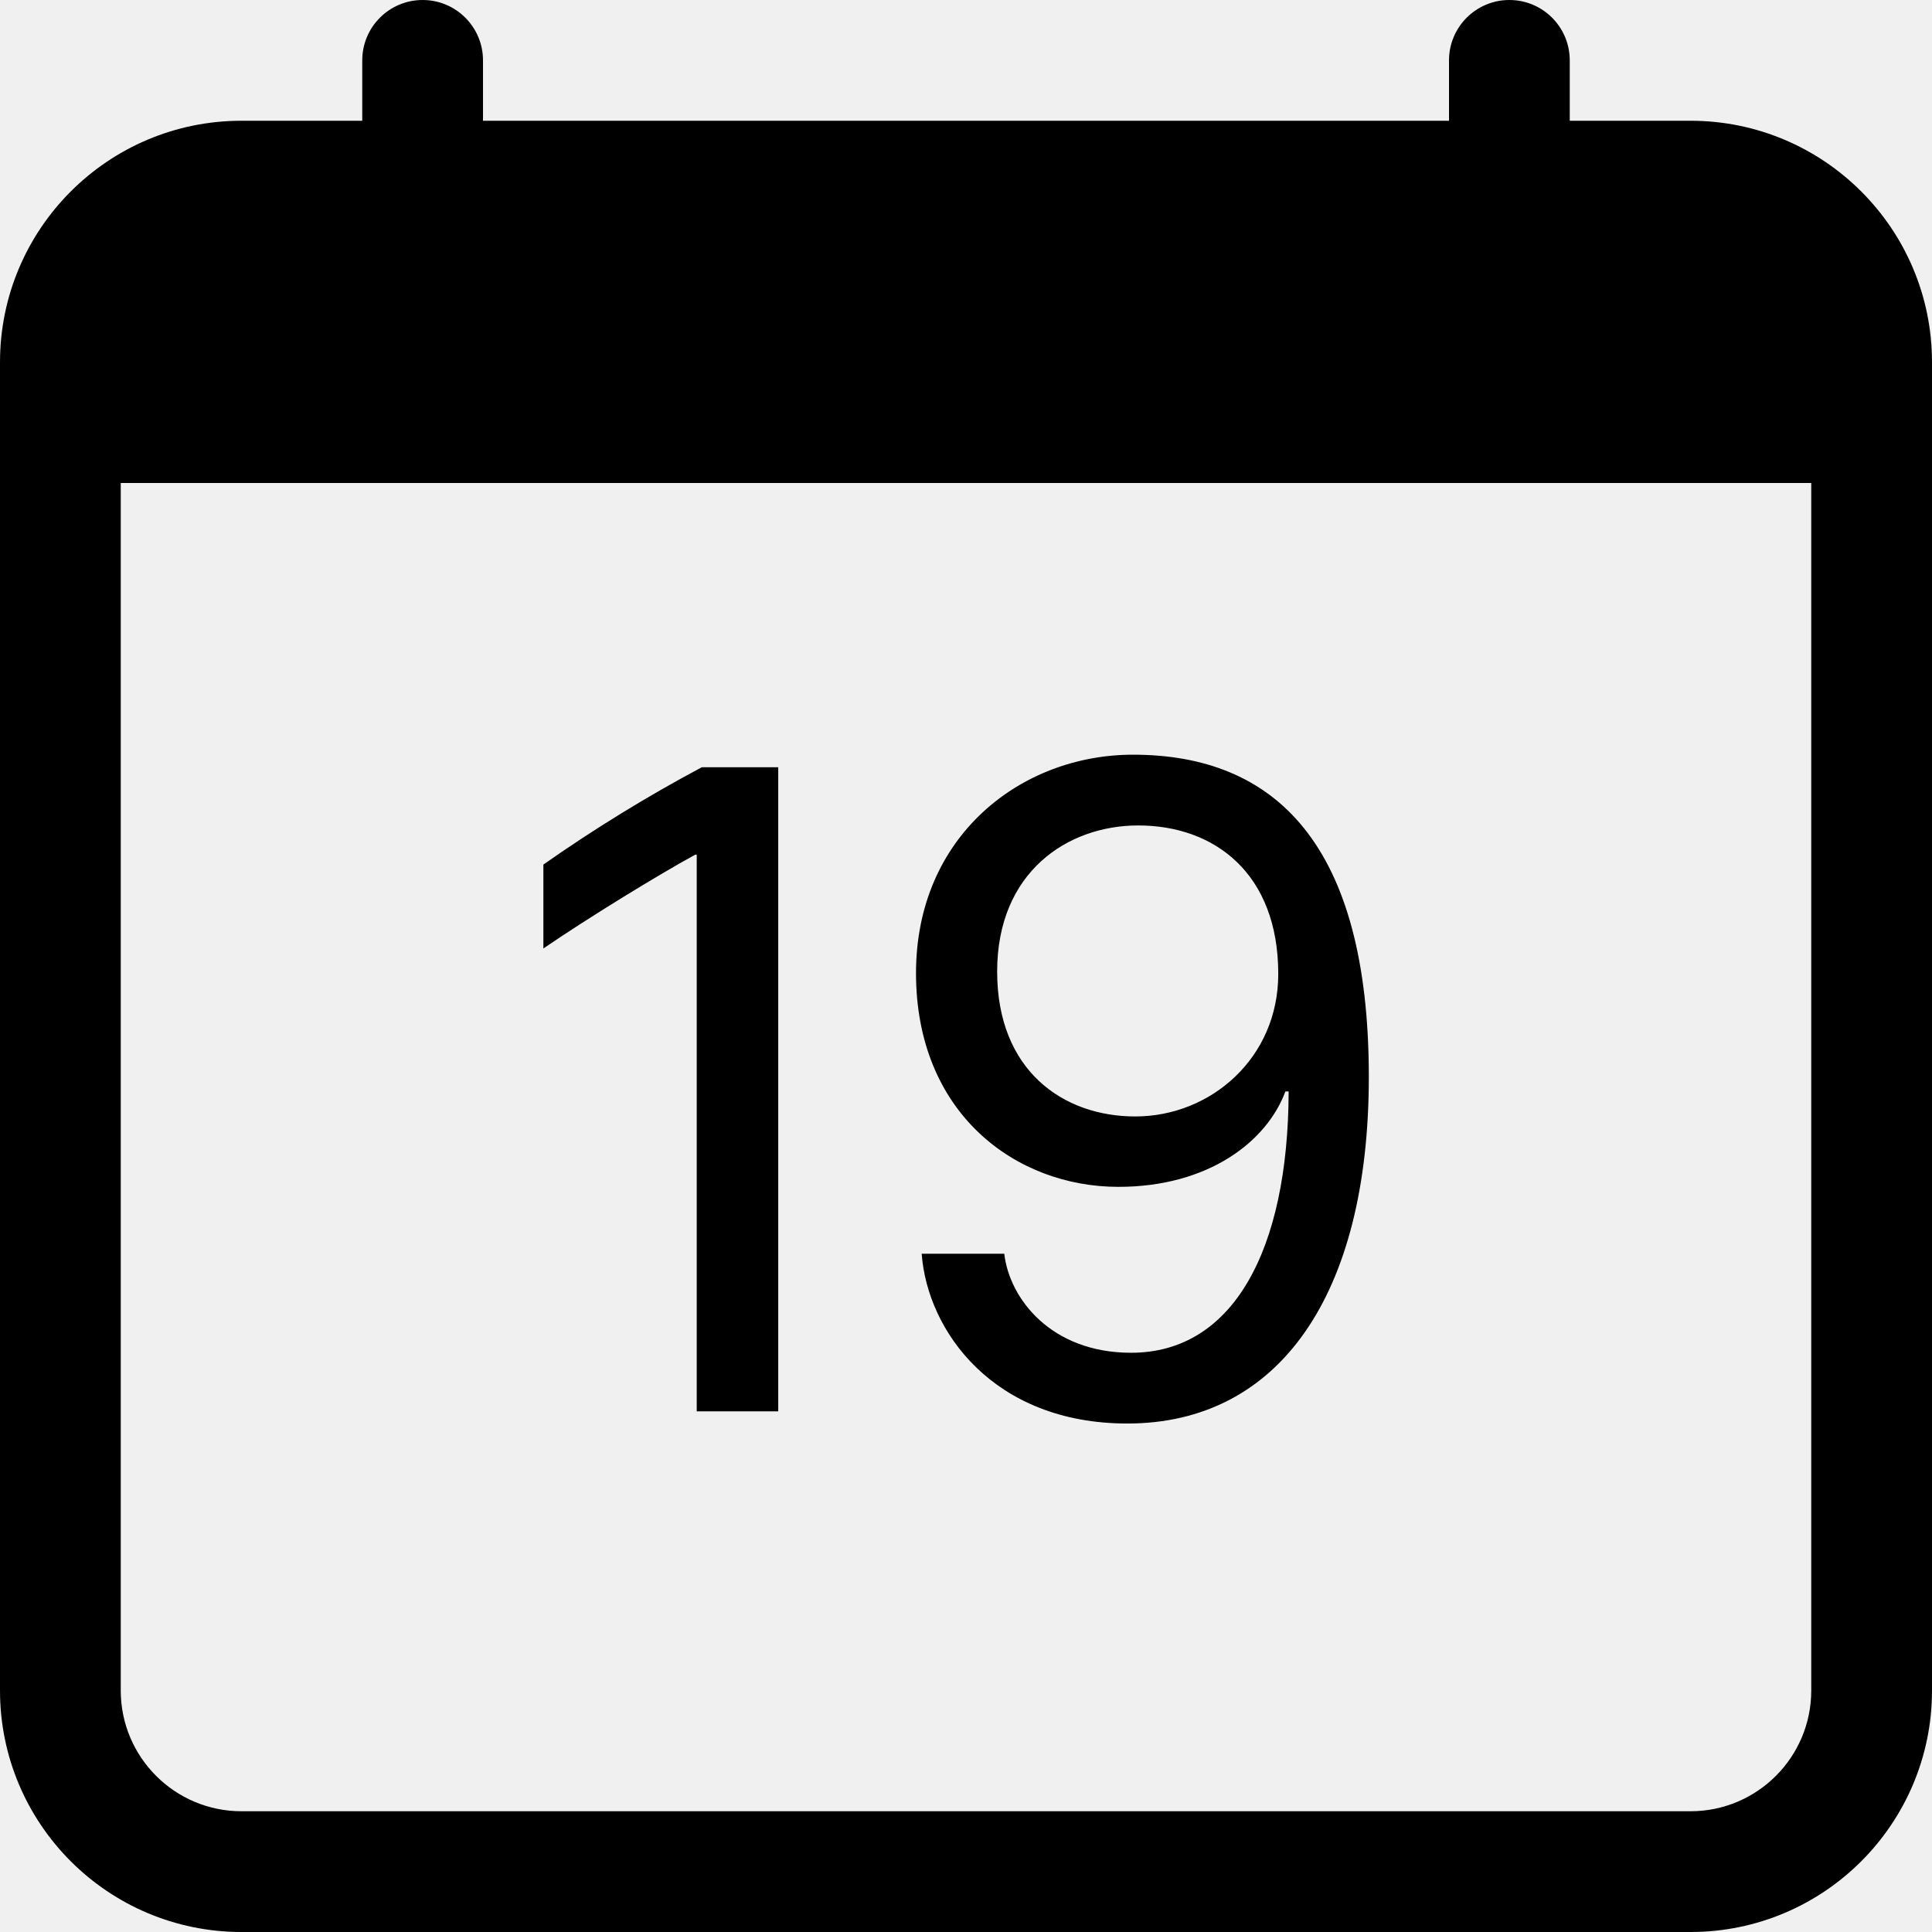
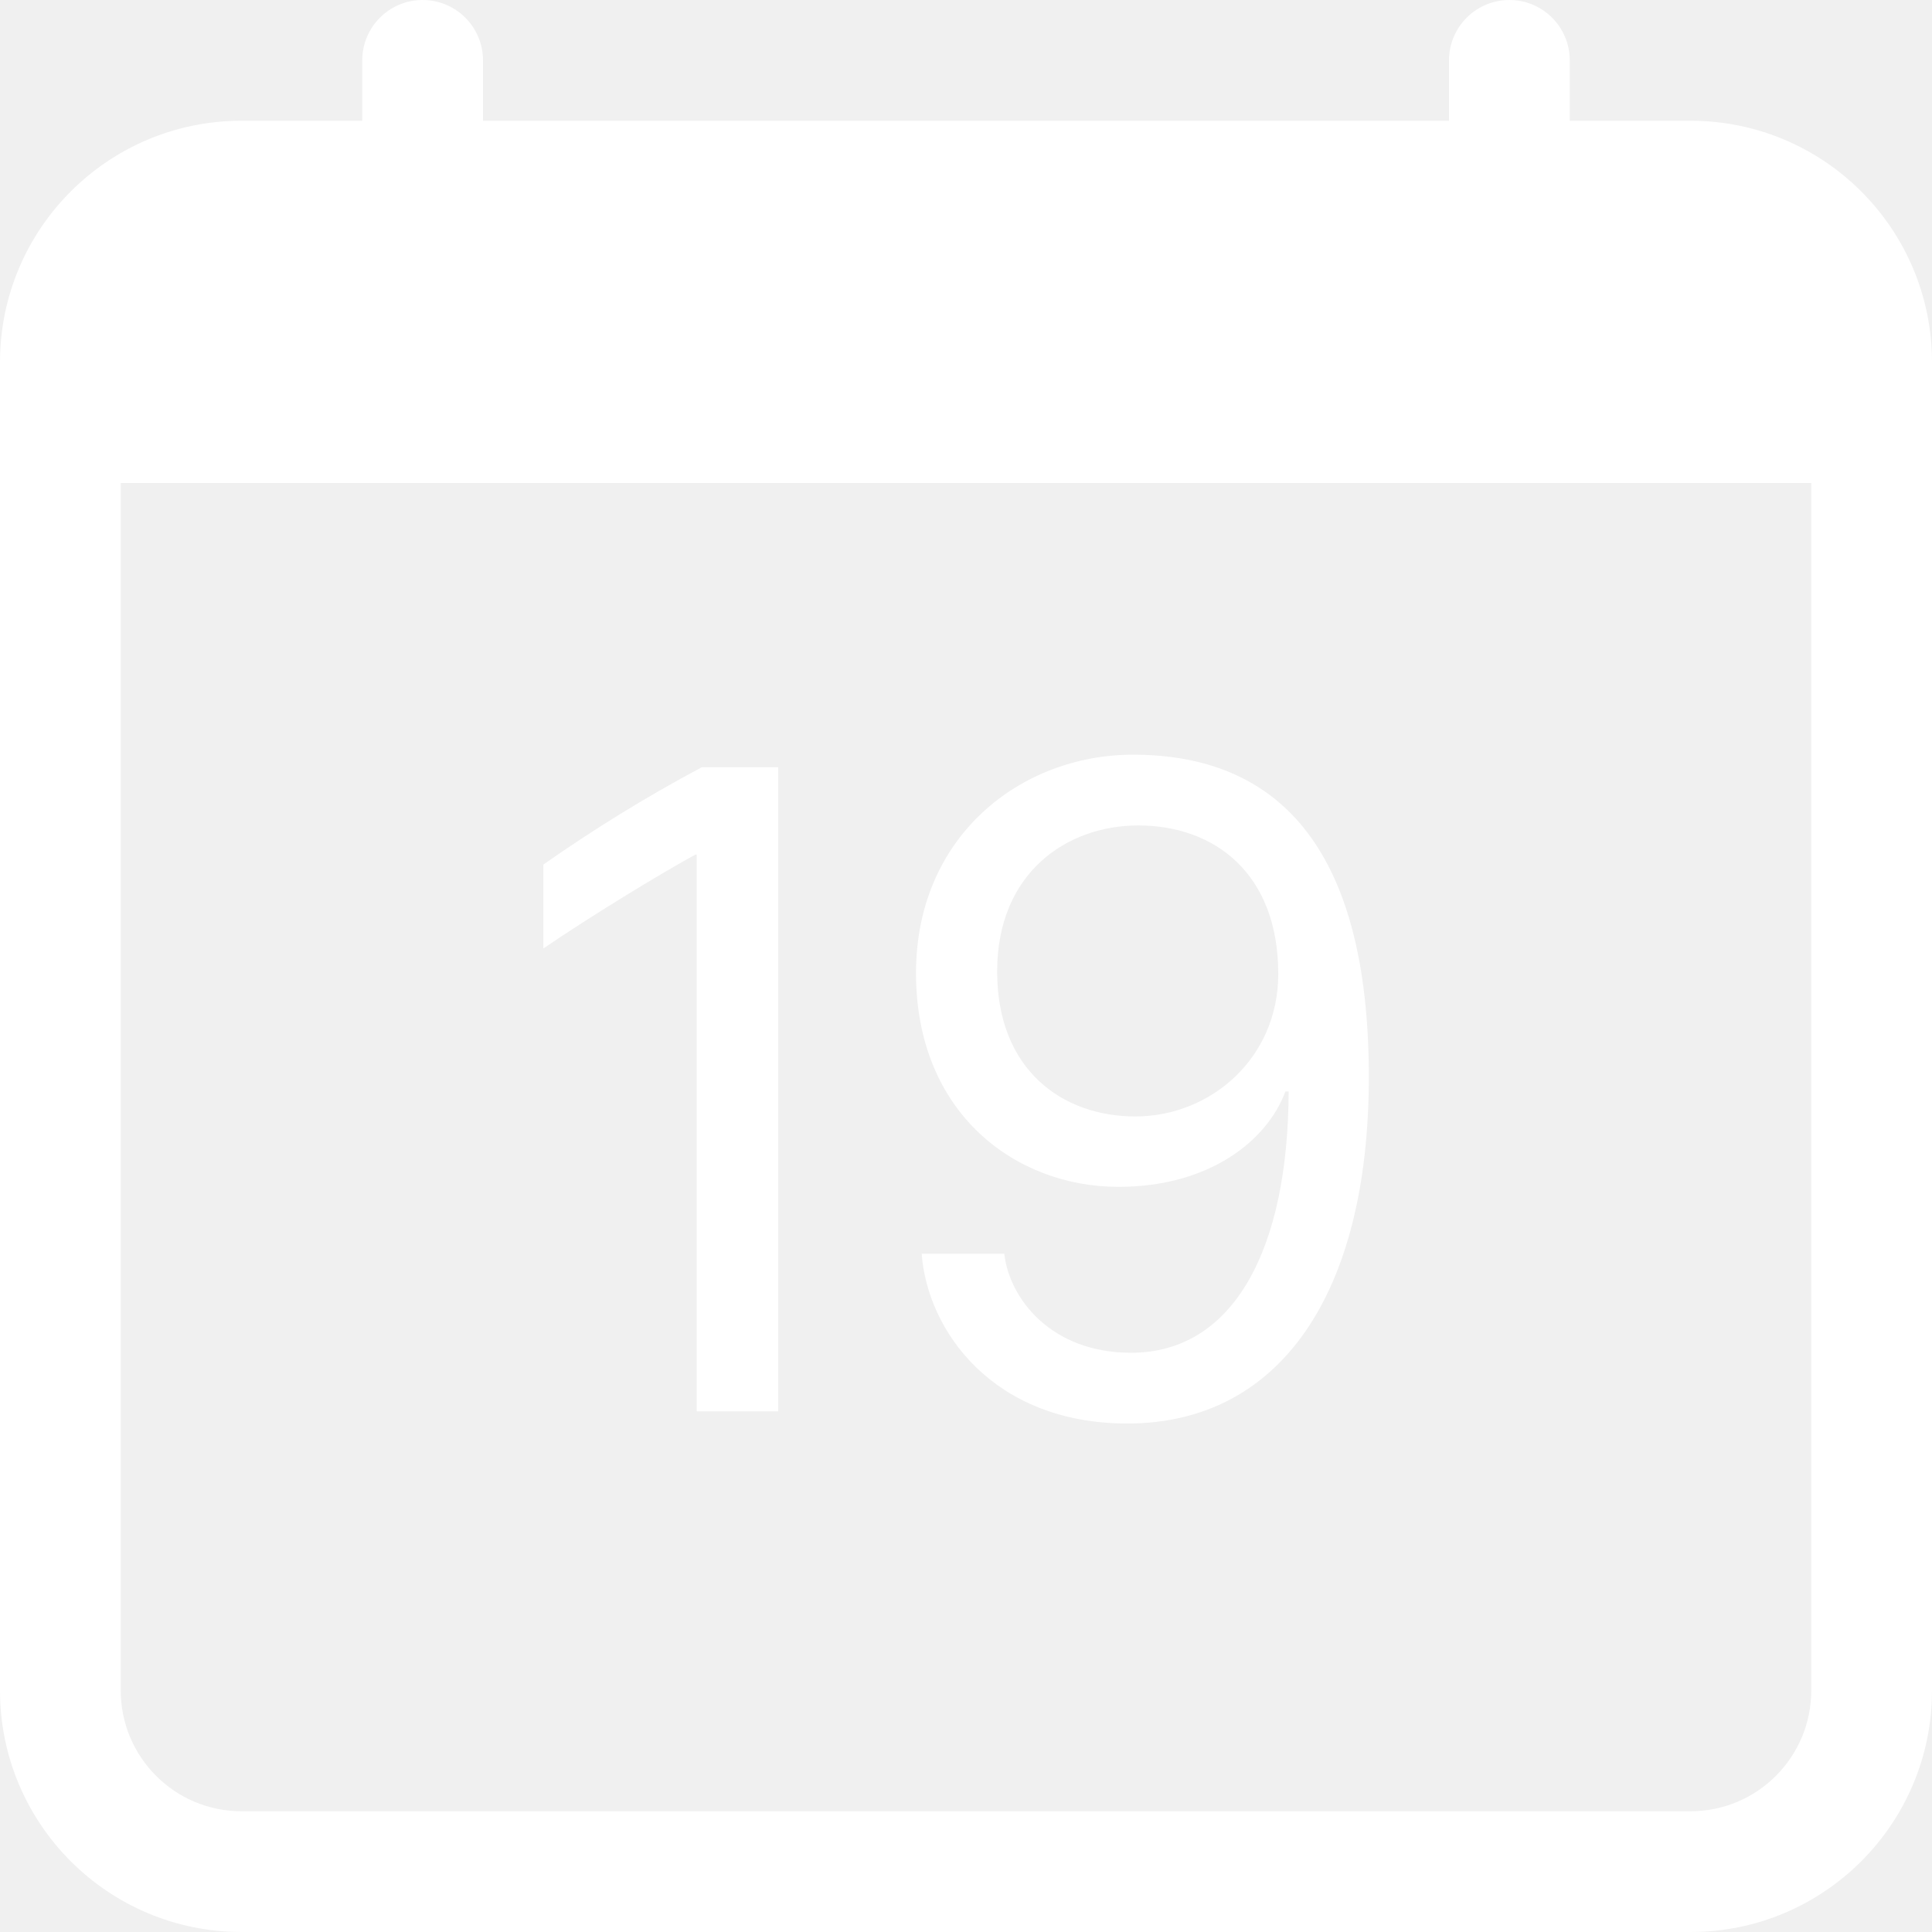
- <svg xmlns="http://www.w3.org/2000/svg" width="16" height="16" fill="currentColor" class="bi bi-calendar-date" viewBox="0 0 16 16">
+ <svg xmlns="http://www.w3.org/2000/svg" width="16" height="16" fill="#ffffff" class="bi bi-calendar-date" viewBox="0 0 16 16">
  <path d="M6.445 11.688V6.354h-.633A12.6 12.6 0 0 0 4.5 7.16v.695c.375-.257.969-.62 1.258-.777h.012v4.61h.675zm1.188-1.305c.047.64.594 1.406 1.703 1.406 1.258 0 2-1.066 2-2.871 0-1.934-.781-2.668-1.953-2.668-.926 0-1.797.672-1.797 1.809 0 1.16.824 1.77 1.676 1.77.746 0 1.23-.376 1.383-.79h.027c-.004 1.316-.461 2.164-1.305 2.164-.664 0-1.008-.45-1.05-.82h-.684zm2.953-2.317c0 .696-.559 1.18-1.184 1.18-.601 0-1.144-.383-1.144-1.2 0-.823.582-1.21 1.168-1.21.633 0 1.16.398 1.16 1.23z" />
  <path d="M3.5 0a.5.5 0 0 1 .5.5V1h8V.5a.5.5 0 0 1 1 0V1h1a2 2 0 0 1 2 2v11a2 2 0 0 1-2 2H2a2 2 0 0 1-2-2V3a2 2 0 0 1 2-2h1V.5a.5.5 0 0 1 .5-.5zM1 4v10a1 1 0 0 0 1 1h12a1 1 0 0 0 1-1V4H1z" />
</svg>
